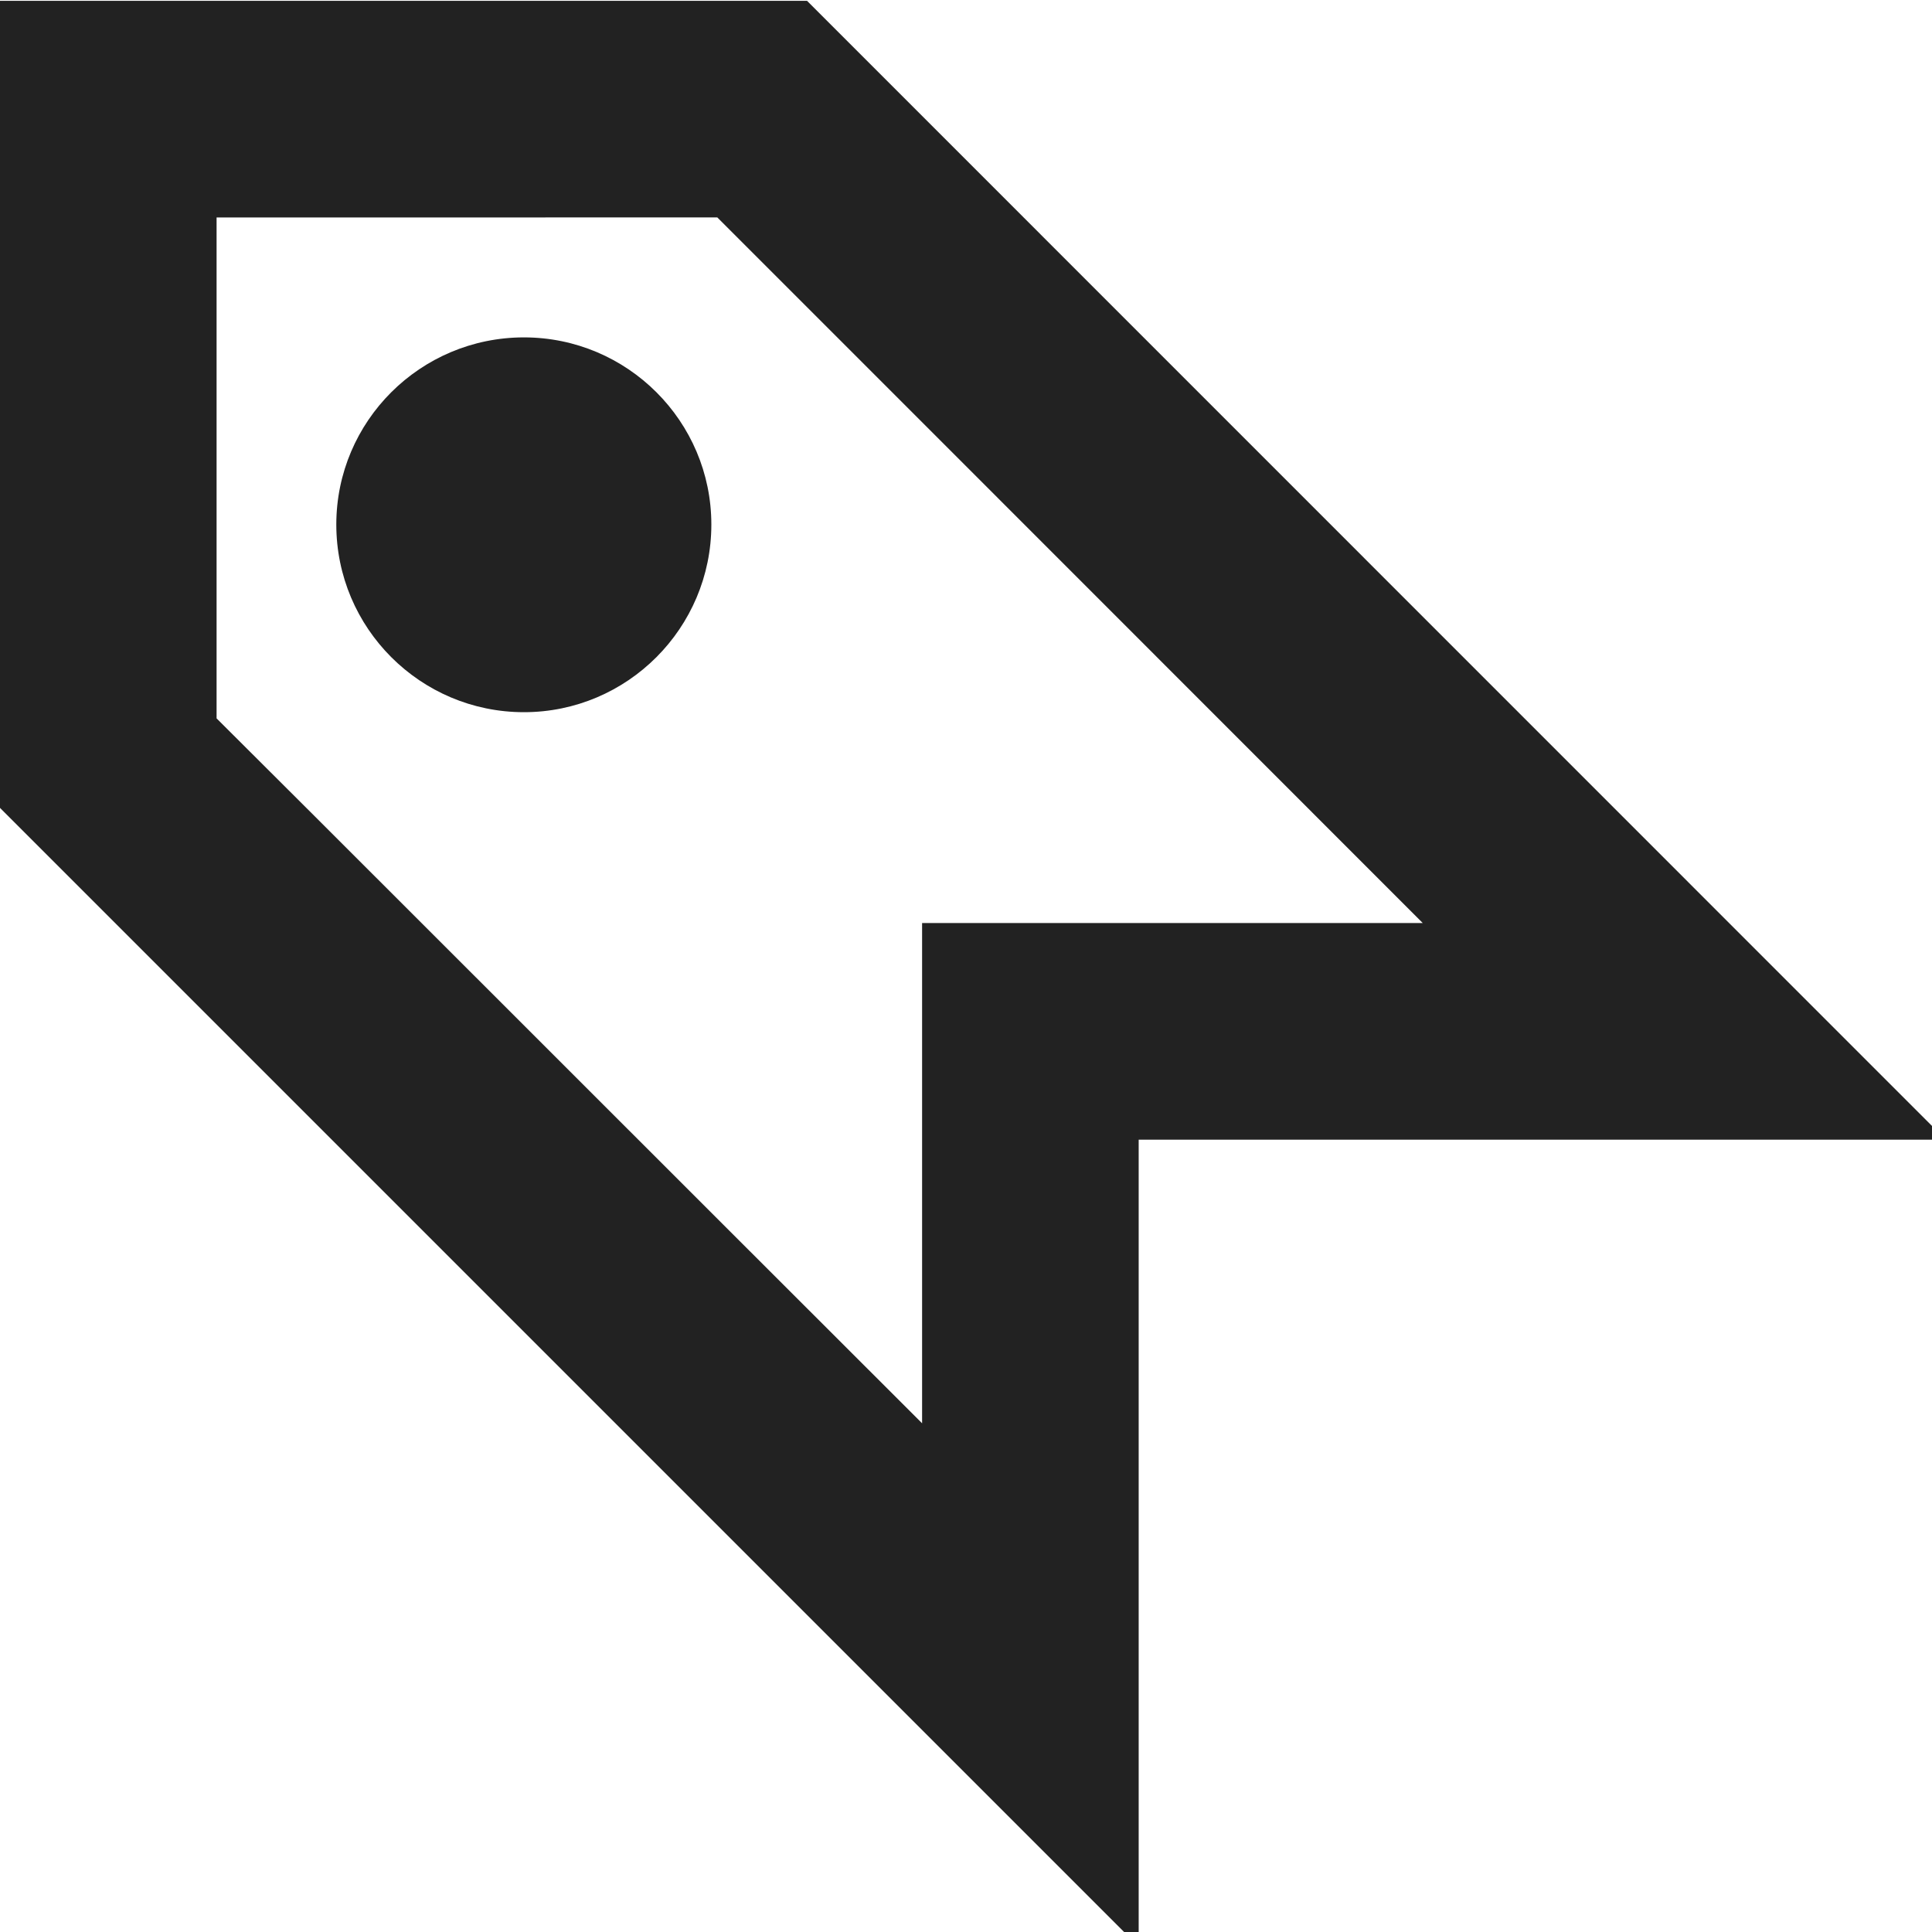
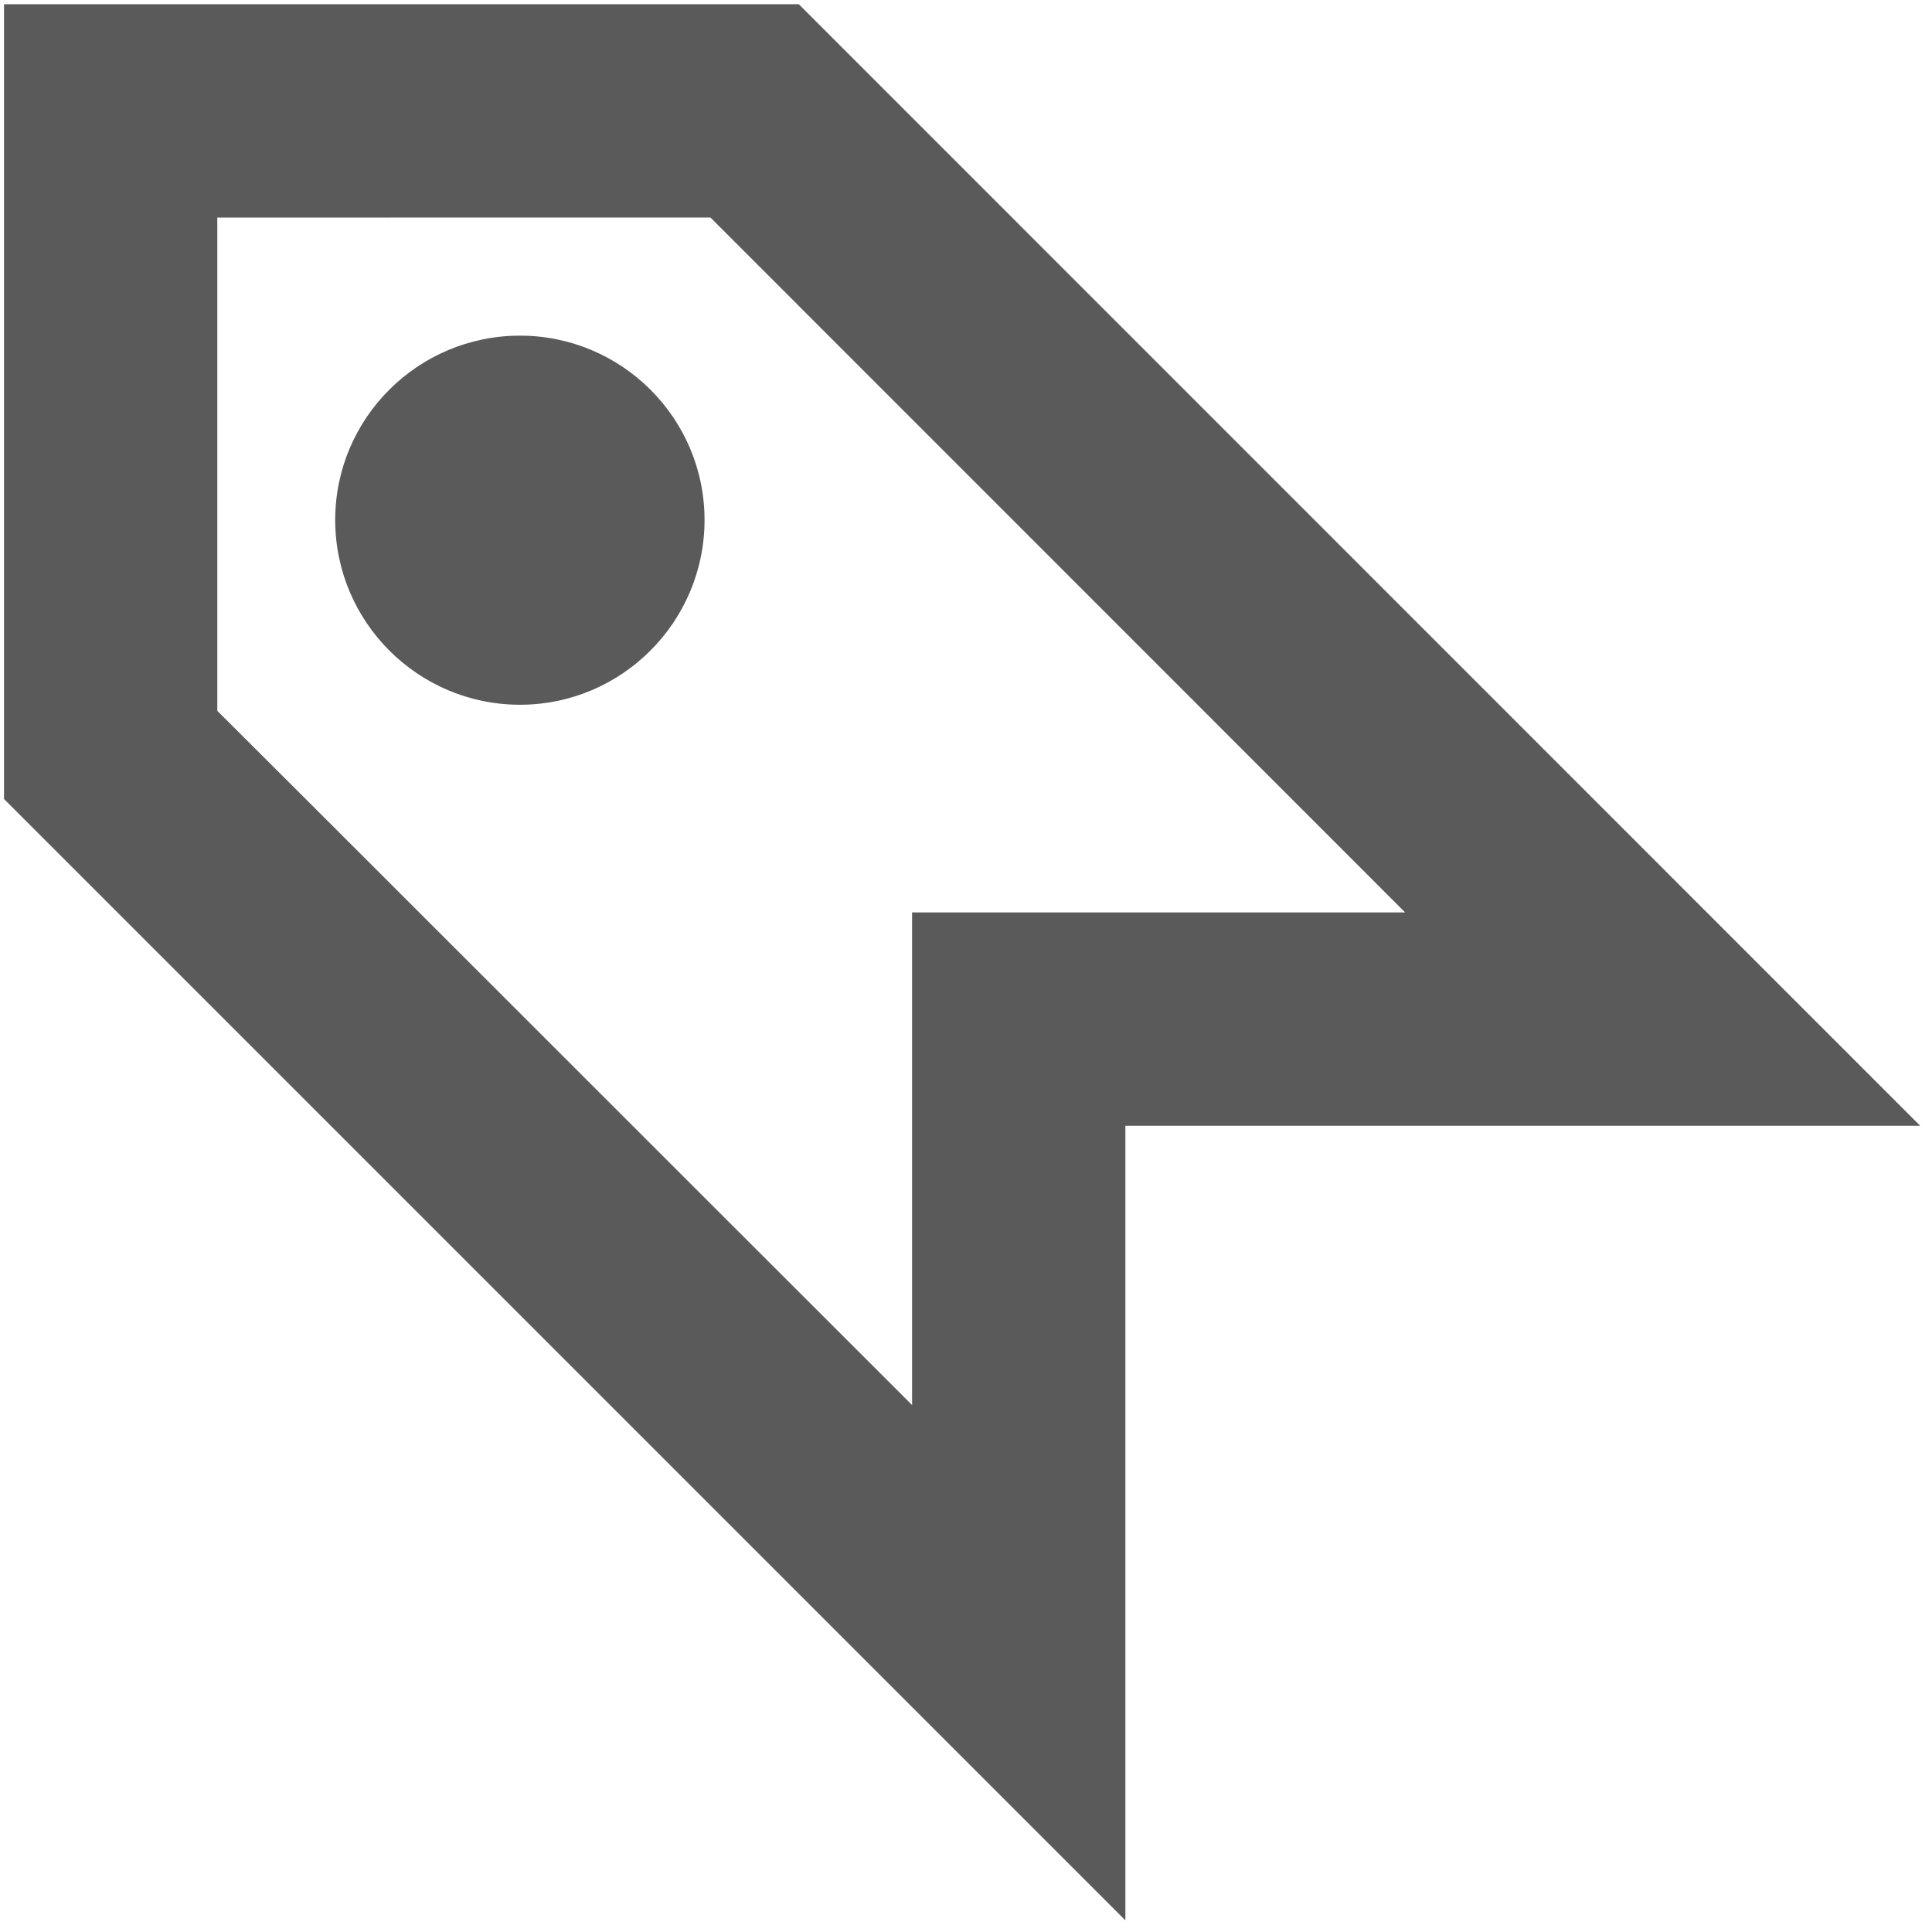
<svg xmlns="http://www.w3.org/2000/svg" width="500" height="500">
  <g>
    <rect fill="none" id="canvas_background" height="502" width="502" y="-1" x="-1" />
    <g display="none" overflow="visible" y="0" x="0" height="100%" width="100%" id="canvasGrid">
      <rect fill="url(#gridpattern)" stroke-width="0" y="0" x="0" height="100%" width="100%" />
    </g>
  </g>
  <g>
-     <g stroke="null" id="svg_12">
-       <g stroke="null" transform="matrix(15.73611,0,0,15.73611,69.31741,58.37682) " id="svg_6" />
-       <g stroke="null" transform="matrix(15.73611,0,0,15.73611,69.31741,58.37682) " id="svg_5">
-         <g stroke="null" id="svg_8">
-           <path stroke="null" id="svg_9" fill="#222222" d="m7.294,4.917c0,1.703 -1.383,3.086 -3.082,3.086c-1.703,0 -3.086,-1.383 -3.086,-3.086c0,-1.699 1.383,-3.078 3.086,-3.078c1.699,0 3.082,1.379 3.082,3.078z" />
-           <g stroke="null" id="svg_10">
-             <path stroke="null" id="svg_11" fill="#222222" d="m-4.405,-3.696l0,13.273l18.727,18.727c0,0 0,-10.793 0,-13.27c2.477,0 13.273,0 13.273,0l-18.727,-18.73l-13.273,0zm11.797,3.562c0.773,0.77 7.879,7.883 11.602,11.605c-3.102,0 -8.234,0 -8.234,0s0,5.133 0,8.227c-3.724,-3.718 -10.829,-10.828 -11.603,-11.593c0,-1.055 0,-5.961 0,-8.238c2.278,-0.001 7.18,-0.001 8.235,-0.001z" />
+     <g stroke="null" id="svg_25">
+       <g stroke="null" transform="matrix(0.9847864,0,0,0.9847864,-3897.499,-2758.466) " id="svg_22">
+         <rect stroke="null" x="3957.771" y="2800.964" width="502" height="502" id="svg_20" fill="none" />
+         <g stroke="null" id="svg_19" display="none">
+           <rect stroke="null" id="svg_23" width="580" height="400" x="3958.771" y="2801.964" stroke-width="0" fill="url(#gridpattern)" />
+         </g>
+       </g>
+       <g stroke="null" transform="matrix(0.9847864,0,0,0.9847864,-3897.499,-2758.466) " id="svg_24">
+         <g stroke="null" id="svg_12">
+           <g stroke="null" id="svg_18" transform="matrix(15.73611,0,0,15.73611,69.31741,58.37682) " />
+           <g stroke="null" id="svg_13" transform="matrix(15.73611,0,0,15.73611,69.31741,58.37682) ">
+             <g stroke="null" id="svg_14">
+               <path stroke="null" d="m258.866,182.977c0,1.703 -1.383,3.086 -3.082,3.086c-1.703,0 -3.086,-1.383 -3.086,-3.086c0,-1.699 1.383,-3.078 3.086,-3.078c1.699,0 3.082,1.379 3.082,3.078l0,0z" fill="#5a5a5a" id="svg_17" />
+               <g stroke="null" id="svg_15">
+                 <path stroke="null" d="m247.167,174.364l0,13.273l18.727,18.727c0,0 0,-10.793 0,-13.27c2.477,0 13.273,0 13.273,0l-18.727,-18.73l-13.273,0zm11.797,3.562c0.773,0.77 7.879,7.883 11.602,11.605c-3.102,0 -8.234,0 -8.234,0s0,5.133 0,8.227c-3.724,-3.718 -10.829,-10.828 -11.603,-11.593c0,-1.055 0,-5.961 0,-8.238c2.278,-0.001 7.18,-0.001 8.235,-0.001z" fill="#5a5a5a" id="svg_16" />
+               </g>
+             </g>
          </g>
        </g>
      </g>
    </g>
  </g>
</svg>
